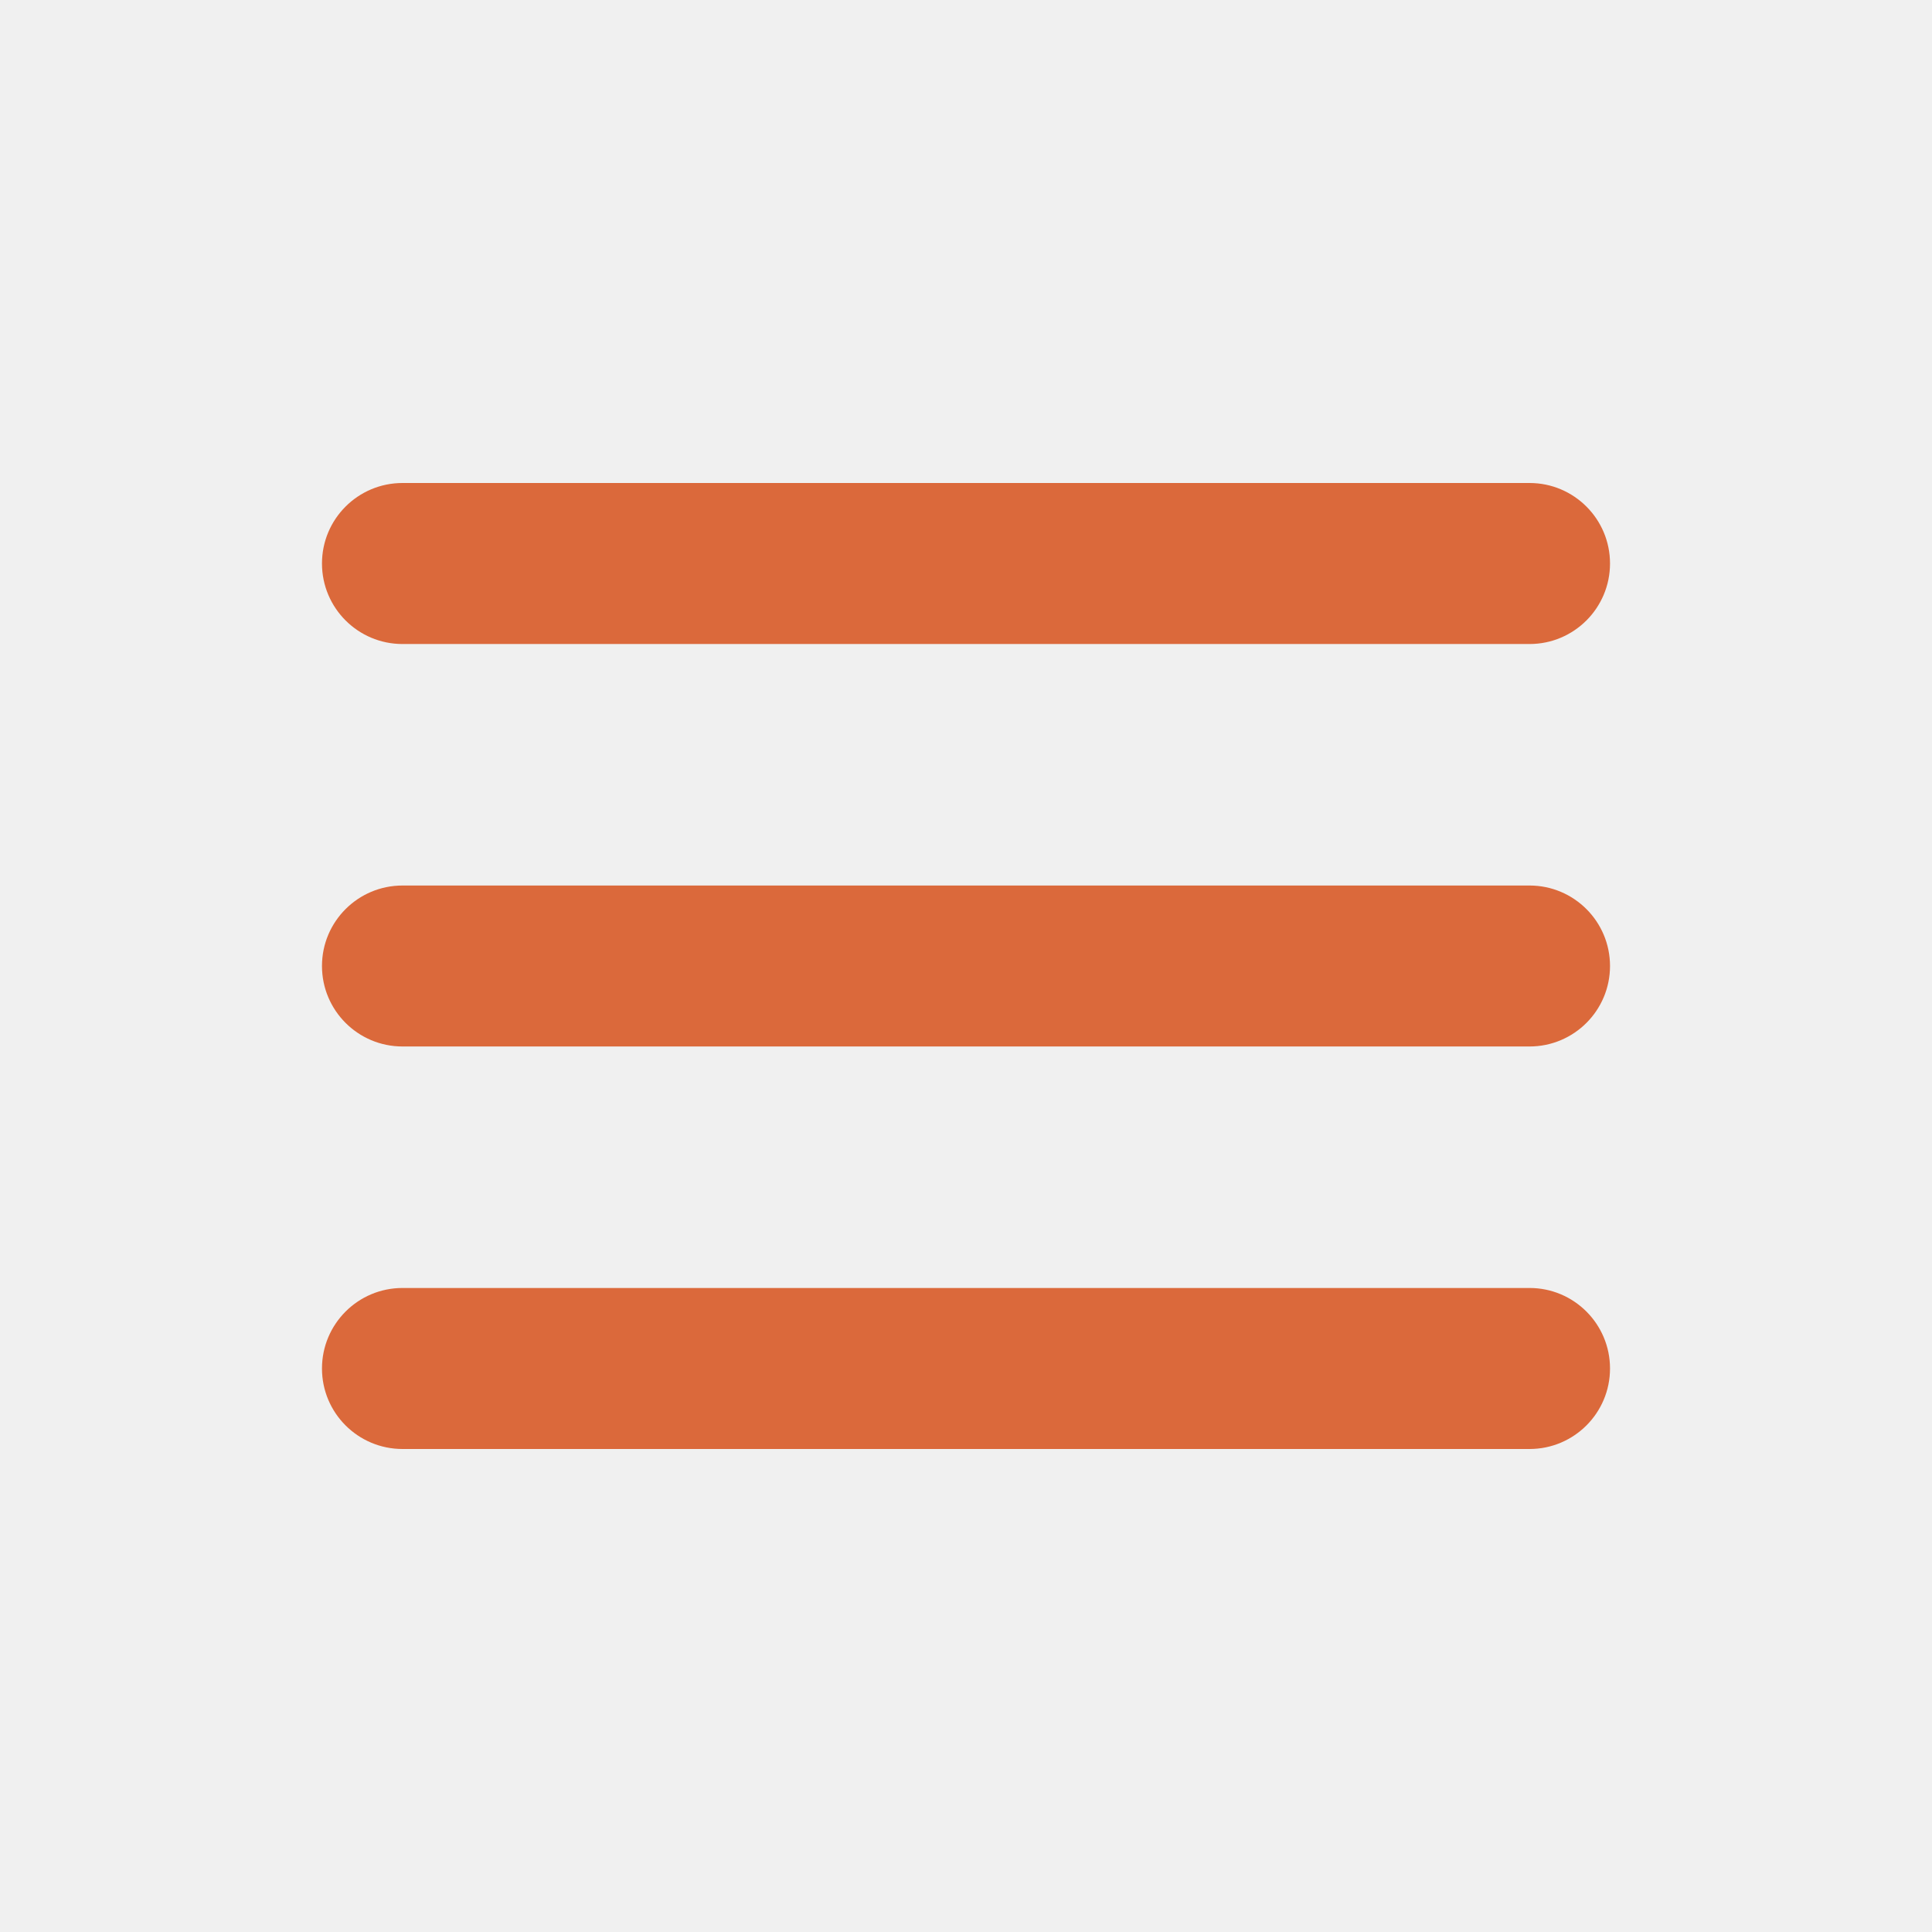
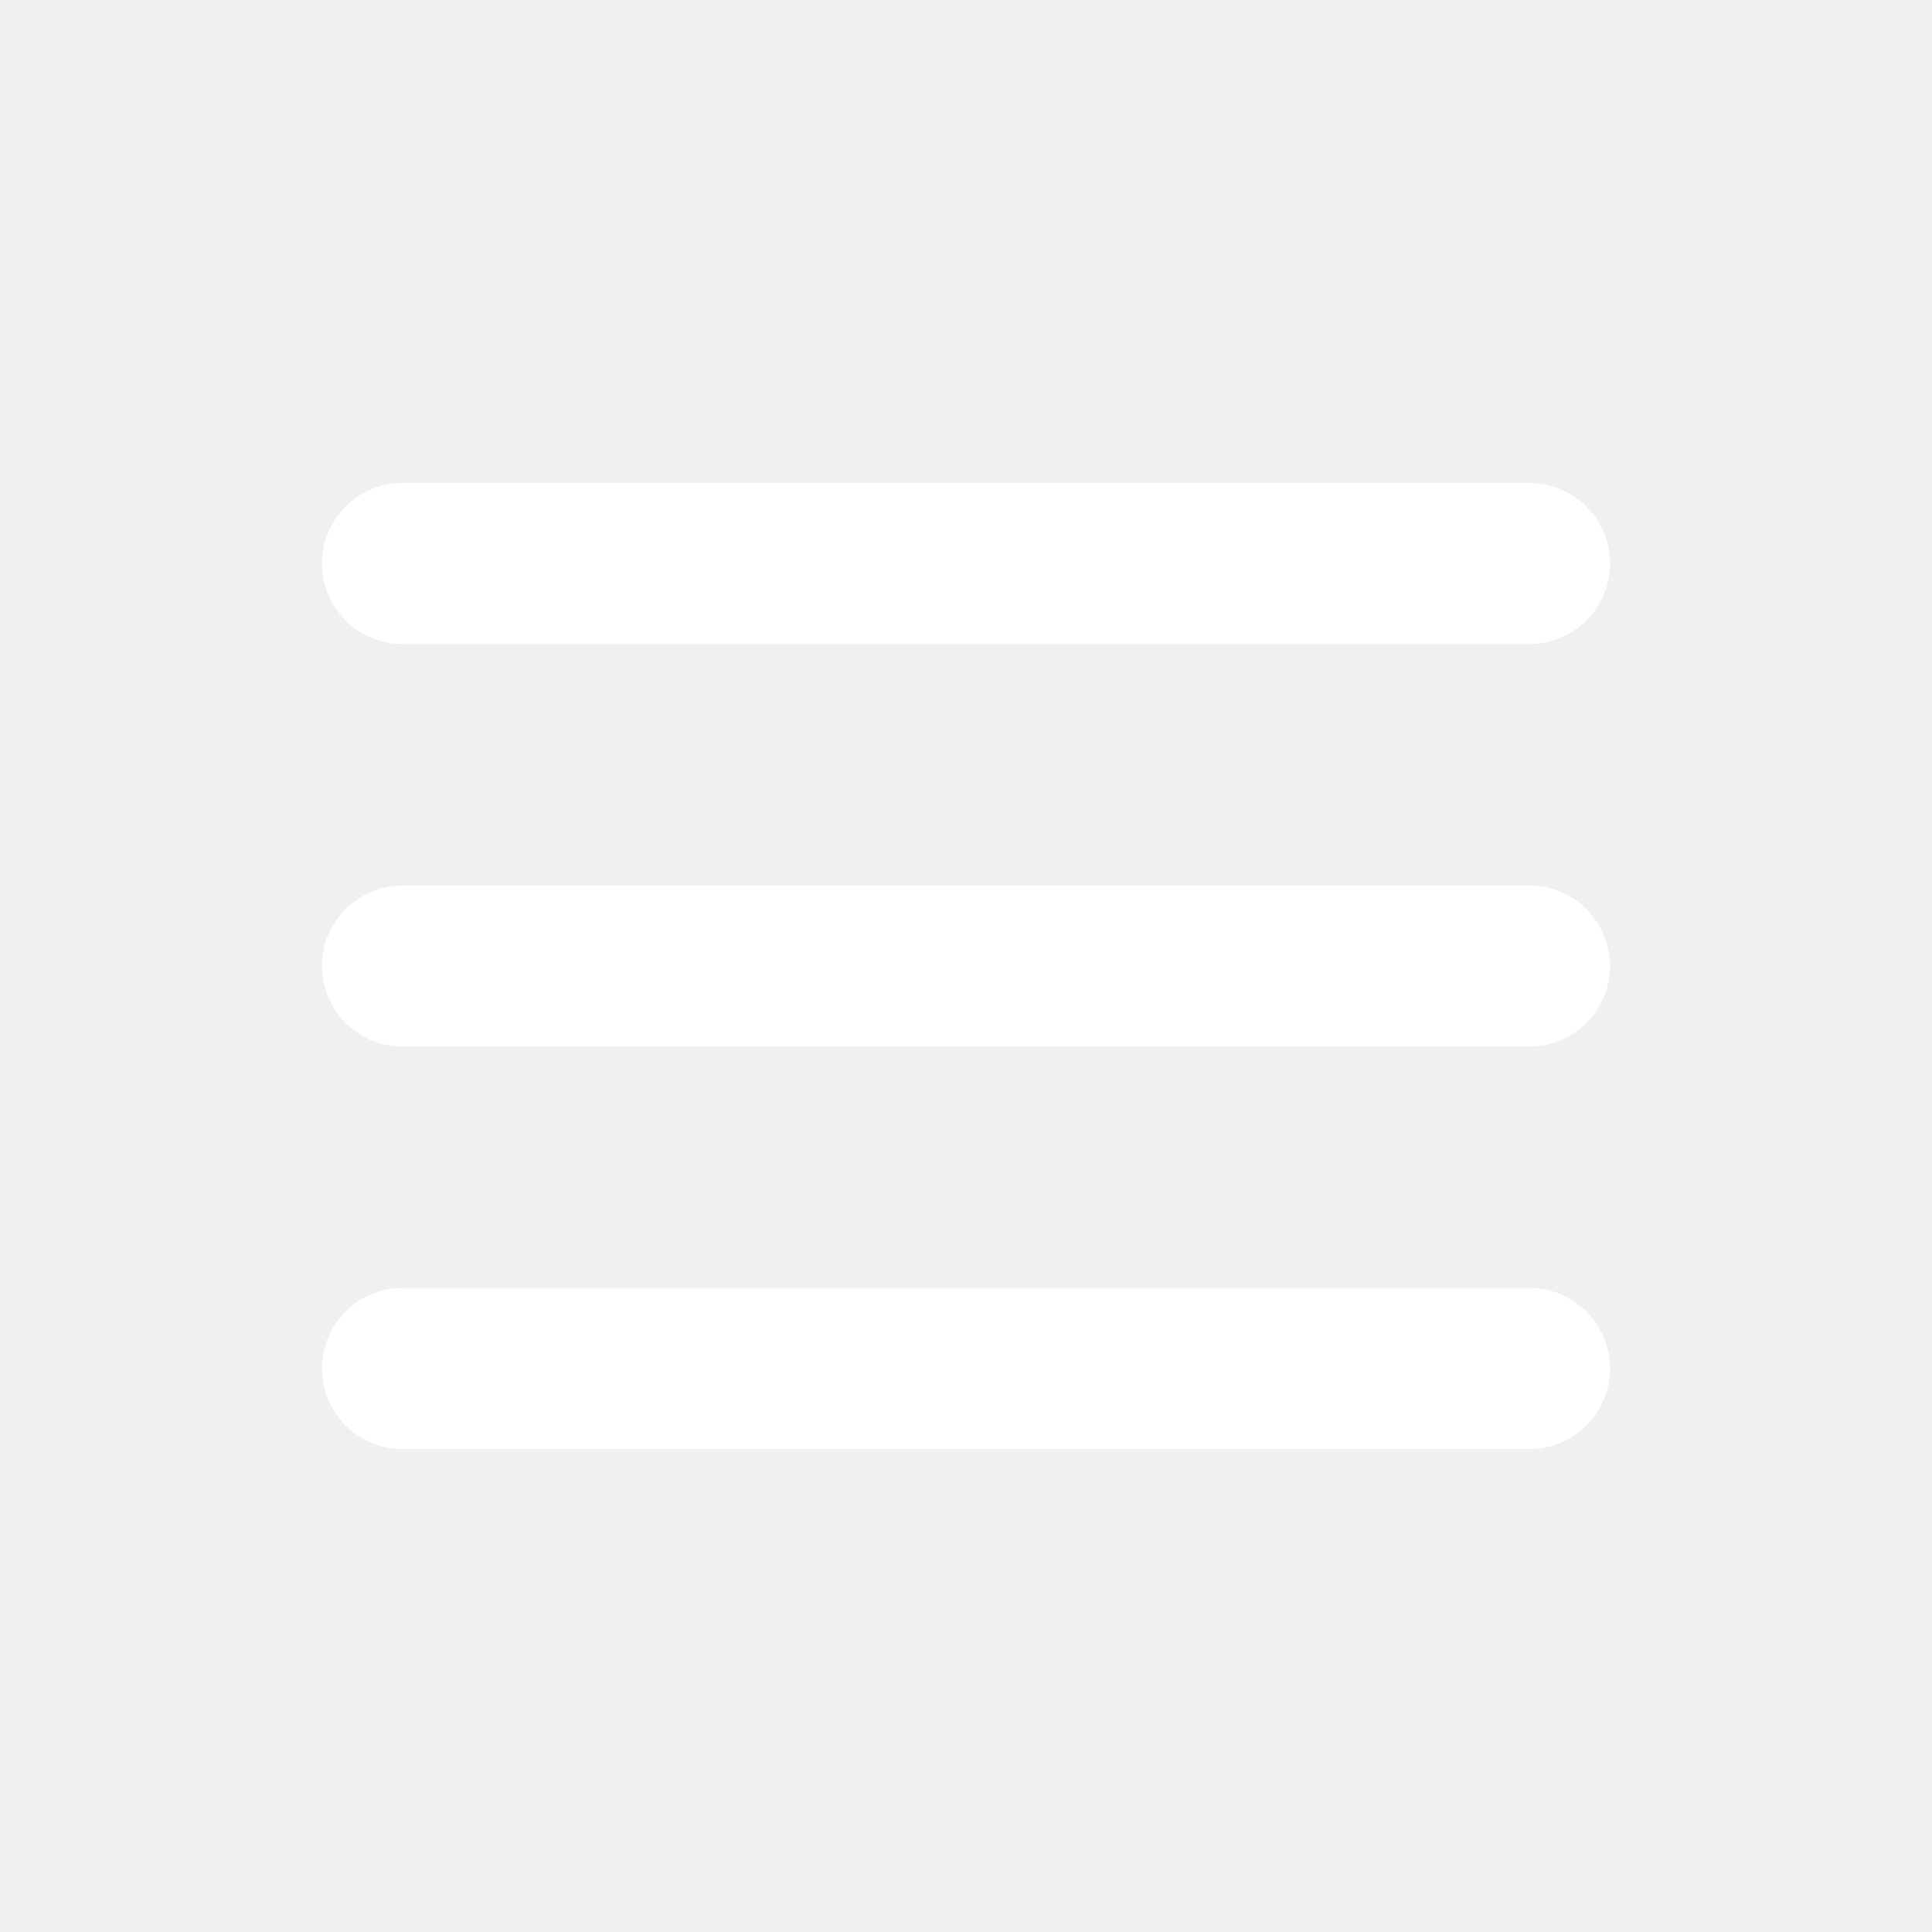
- <svg xmlns="http://www.w3.org/2000/svg" width="32" height="32" viewBox="0 0 32 32" fill="none">
-   <path d="M5.333 9.333C5.333 8.597 5.93 8 6.667 8H25.334C26.07 8 26.667 8.597 26.667 9.333C26.667 10.07 26.07 10.667 25.334 10.667H6.667C5.93 10.667 5.333 10.07 5.333 9.333ZM5.333 16C5.333 15.264 5.93 14.667 6.667 14.667H25.334C26.07 14.667 26.667 15.264 26.667 16C26.667 16.736 26.07 17.333 25.334 17.333H6.667C5.93 17.333 5.333 16.736 5.333 16ZM5.333 22.667C5.333 21.93 5.93 21.333 6.667 21.333H25.334C26.07 21.333 26.667 21.93 26.667 22.667C26.667 23.403 26.07 24 25.334 24H6.667C5.93 24 5.333 23.403 5.333 22.667Z" fill="#DB693B" />
+ <svg xmlns="http://www.w3.org/2000/svg" width="33" height="33" viewBox="0 0 33 33" fill="none">
+   <path d="M5.5 9.625C5.5 8.866 6.116 8.25 6.875 8.25H26.125C26.884 8.25 27.5 8.866 27.5 9.625C27.5 10.384 26.884 11 26.125 11H6.875C6.116 11 5.5 10.384 5.5 9.625ZM5.5 16.5C5.5 15.741 6.116 15.125 6.875 15.125H26.125C26.884 15.125 27.5 15.741 27.5 16.5C27.5 17.259 26.884 17.875 26.125 17.875H6.875C6.116 17.875 5.5 17.259 5.5 16.5ZM5.5 23.375C5.5 22.616 6.116 22 6.875 22H26.125C26.884 22 27.5 22.616 27.5 23.375C27.5 24.134 26.884 24.75 26.125 24.75H6.875C6.116 24.75 5.5 24.134 5.5 23.375Z" fill="white" />
</svg>
